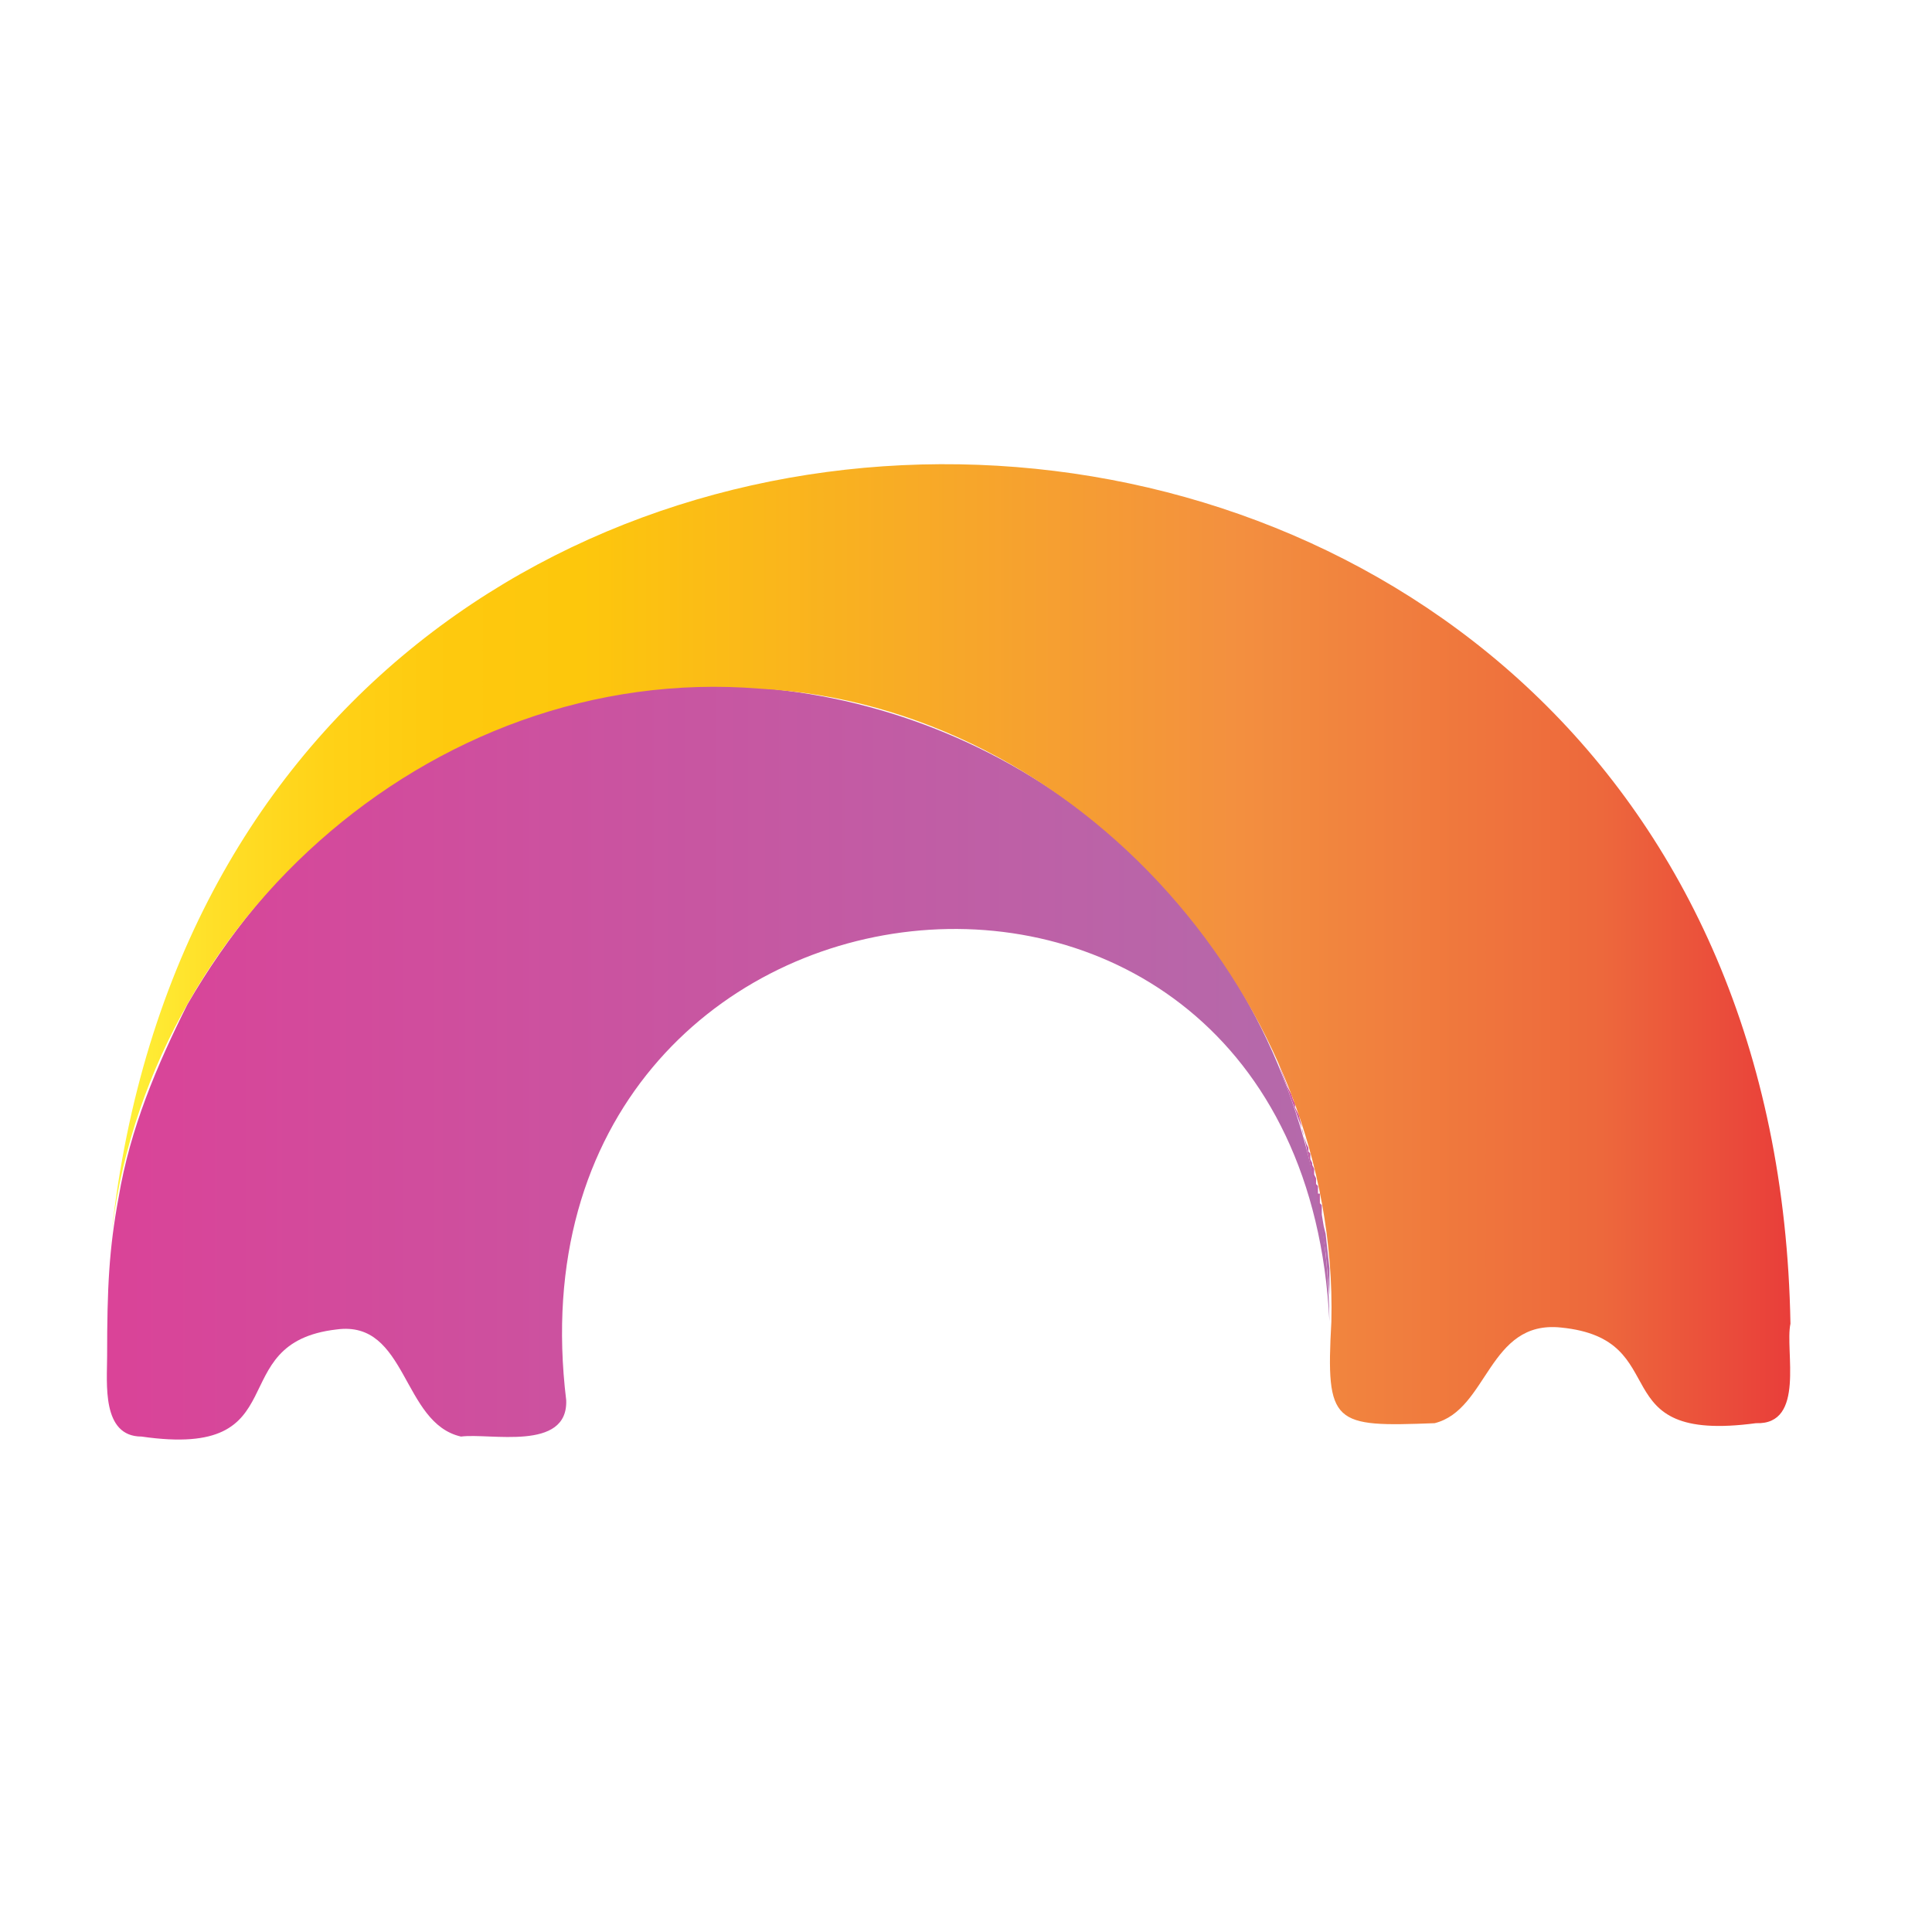
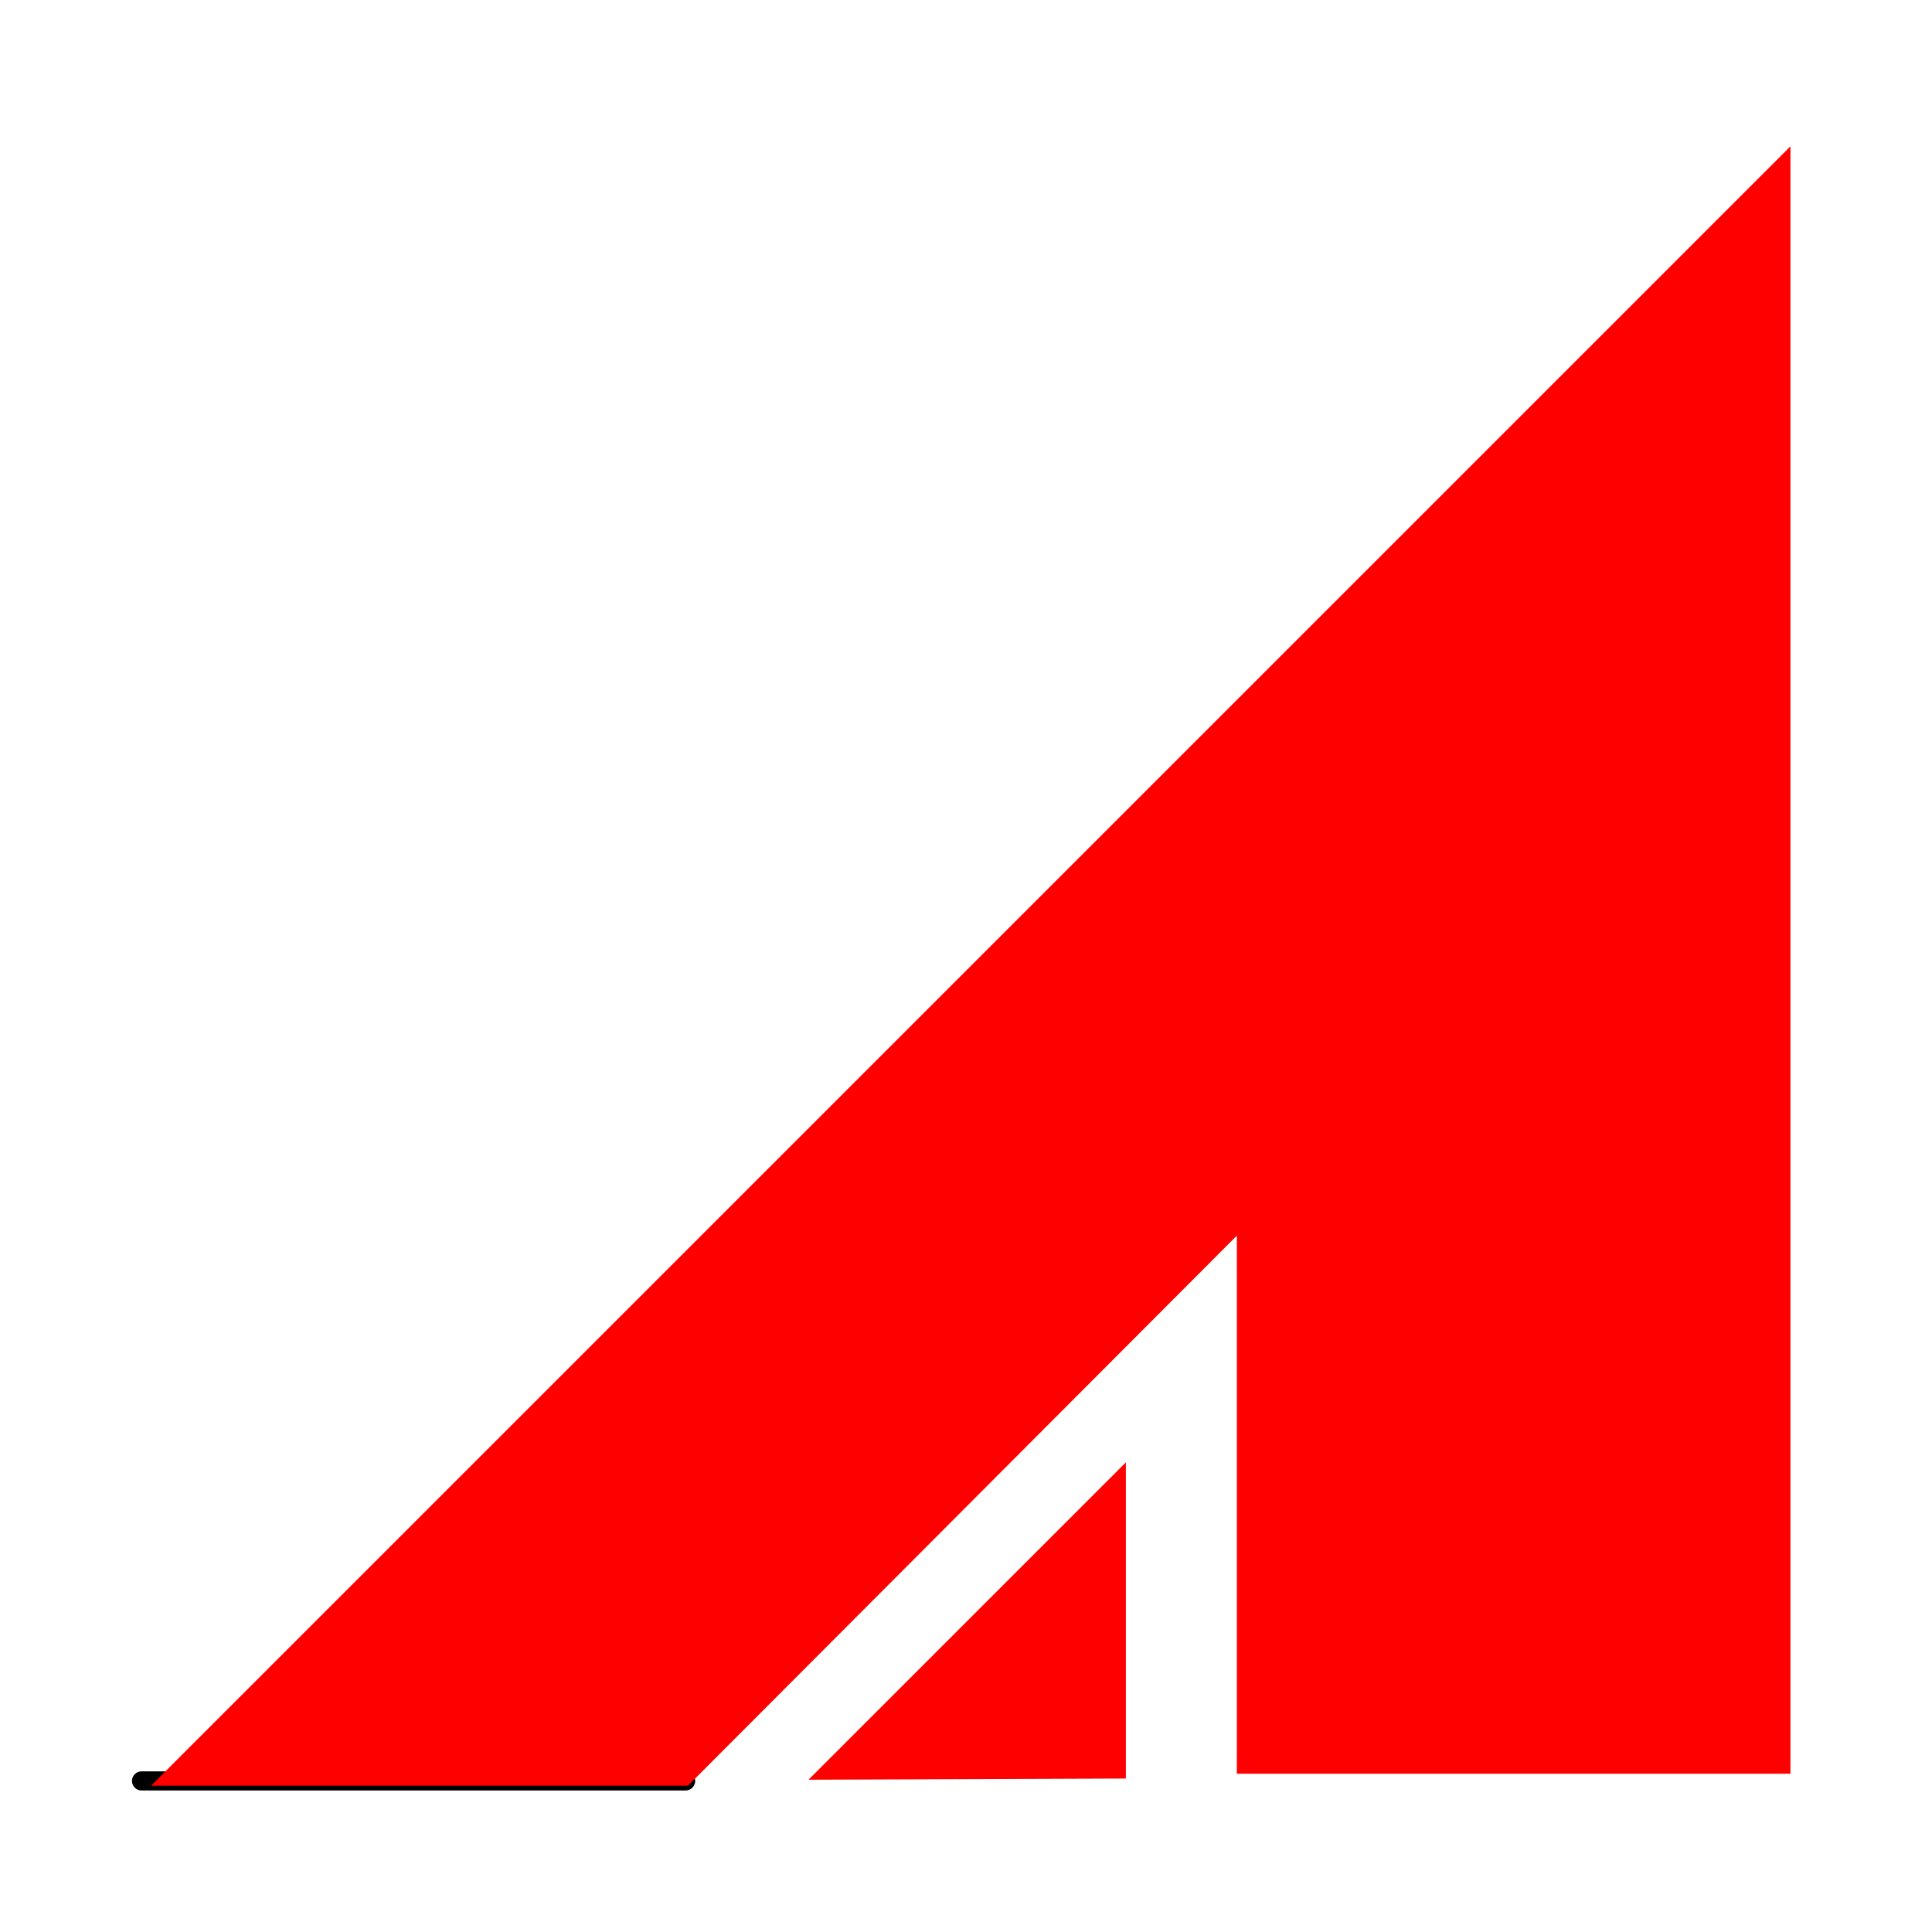
- <svg xmlns="http://www.w3.org/2000/svg" version="1.1" id="Layer_1" x="0px" y="0px" viewBox="0 0 101 101" enable-background="new 0 0 101 101" xml:space="preserve">
-   <g enable-background="new    ">
-     <rect x="-337" y="-153" display="none" fill="#1A1851" width="775" height="458" />
-     <path display="none" fill="#231F20" d="M-32.7,95.7c-2.3,0-4.1,2-4.1,4.3c0.4,2.1-1.2,25.6,1.2,26.6l0,0l0,0c1.5,1.6,4.4,1.6,5.9,0   l0,0l0,0c2.3-0.9,0.7-24.6,1.2-26.6C-28.6,97.7-30.4,95.7-32.7,95.7L-32.7,95.7z M-32.7,84.3c-2.6,0-4.4,0.9-4.3,3.6   c-0.3,3.2,1,5.1,4.4,4.8c2.6,0,4.2-1,4.1-3.6C-28.1,85.9-29.4,84.1-32.7,84.3L-32.7,84.3z M-66,83.7c-1.2,0-2.2,0.4-2.9,1.3l0,0   c-0.8,0.8-1.2,1.8-1.2,3c0.5,1.8-1.2,38.3,1.2,38.7l0,0l0,0c1.5,1.6,4.4,1.6,5.9,0l0,0l0,0c3-3.9-0.4-17.1,1.9-21.2   c1.7-4.1,9.6-5,10.8-0.1l0,0c1.6,4.3-1.2,17.5,1.6,21.3l0,0l0,0c1.5,1.6,4.4,1.6,5.9,0l0,0l0,0c0.8-0.8,1.2-1.9,1.2-3.1   c-0.2-4.9,0.6-17.4-0.9-22l0,0C-44.4,92.7-57,92-62,98.7c-0.3-2.4,1-12.1-1.2-13.8l0,0C-63.9,84.1-64.9,83.7-66,83.7L-66,83.7z" />
-     <g display="none">
-       <g display="inline">
-         <linearGradient id="SVGID_00000019647732625980616430000008745852852300914093_" gradientUnits="userSpaceOnUse" x1="-24.139" y1="-278.977" x2="-14.999" y2="-278.977" gradientTransform="matrix(1 0 0 1 0 402)">
-           <stop offset="0" style="stop-color:#D94498" />
-           <stop offset="1" style="stop-color:#D94498" />
-         </linearGradient>
-         <path id="SVGID_1_" fill="url(#SVGID_00000019647732625980616430000008745852852300914093_)" d="M-20,118.3     c-4.4-0.3-5.2,5.7-3.1,8.4h0c1.5,1.5,5.3,1.5,6.8,0C-13.7,123.7-15.2,117.4-20,118.3L-20,118.3z" />
-       </g>
+ <svg xmlns="http://www.w3.org/2000/svg" width="100%" height="100%" viewBox="0 0 101 101" version="1.1" xml:space="preserve" style="fill-rule:evenodd;clip-rule:evenodd;stroke-linecap:round;stroke-linejoin:round;stroke-miterlimit:1.5;">
+   <g transform="matrix(0.194099,0,0,0.194099,-40.1573,3.29347)">
+     <g transform="matrix(0.185847,0,0,0.185847,242.123,19.2285)">
+       <path d="M15.562,2386.17L804.035,2386.17" style="fill:none;stroke:black;stroke-width:27.72px;" />
    </g>
-     <path display="none" fill="#231F20" d="M69.2,100.9c2.2,0,4.5,1.1,5.9,2.9l0,0c0.7,0.8,1,1.8,1.1,2.8H61.7   C62.2,102.8,65.6,100.8,69.2,100.9L69.2,100.9z M3.6,100.9c2.2,0,4.5,1.1,5.9,2.9l0,0l0,0c0.7,0.8,1,1.8,1.1,2.8H-3.9   C-3.4,102.8,0,100.8,3.6,100.9L3.6,100.9z M24.7,93.7c-3.1-0.1-4.9,3.4-3.6,6l0,0l11.2,25.5l0,0l0,0c0.4,0.9,1,1.7,1.7,2.2l0,0l0,0   c2.2,1.2,5,0.3,6-2.2l0,0l11.2-25.5l0,0c0.1-0.3,0.2-0.6,0.3-1l0,0c1.3-3.3-3-6.4-5.8-4.4c-1.3,0.2-8.5,19.2-9.2,20.5l-7.8-18.4   C28.1,94.7,26.4,93.7,24.7,93.7L24.7,93.7L24.7,93.7z M158.3,93.1c-2,0-4,0.4-5.8,1.2c-7,2.5-8.7,12.8-2.4,16.9l0,0l0,0   c2.2,1.5,5,2.2,7.5,3l0,0c1.2,0.3,2.2,0.7,3.2,1l0,0c4.8,1.3,3.3,6.6-1.2,6.2c-5.6,1.2-7.8-6.7-12.8-4.4l0,0   c-2,1.1-2.3,3.7-1.2,5.3l0,0c1.6,2.2,3.7,3.8,6.1,4.7c4.3,1.5,8.7,1.9,12.9,0.1c13.5-7.5,4.8-19.6-7.6-21.1c-2.3-0.5-4-3.2-2.4-5   l0,0l0,0c0.4-0.4,1-0.7,1.5-0.8l0,0c1.9-0.4,4-0.2,5.6,0.5c2.1,0.8,2.6,3,4.9,3.1l0,0c3.3,0.2,4.8-3.7,2.9-6.1l0,0   C166.9,94.5,162.4,93.1,158.3,93.1L158.3,93.1z M106.4,93.1c-3.7,0-7.2,1.9-9.5,4.7c0-5.4-8.3-5.2-8.1,0.3c0.4,2-1.2,27.8,1.2,28.7   l0,0l0,0c1.5,1.6,4.4,1.6,5.9,0l0,0l0,0c3-3.9-0.4-18.2,1.9-22.4l0,0l0,0c1.8-4.1,10-5,11.3-0.1l0,0l0,0c1.8,4.4-1.2,18.5,1.7,22.4   l0,0l0,0c1.5,1.6,4.4,1.6,5.9,0l0,0l0,0c0.8-0.8,1.2-1.9,1.2-3.1c-0.2-5,0.6-18.5-0.9-23.1l0,0C115.4,95.5,111.9,93,106.4,93.1   L106.4,93.1z M69.2,93.1c-5.7,0-10.9,3.3-13.7,8.4l0,0c-2.8,5-3,13.3-0.2,18.5l0,0c1.4,2.6,3.4,4.7,5.9,6.2l0,0   c4.2,2.4,10.3,3,15.1,1.2c7.6-1.6,9-11.5,0.6-8.9l0,0c-4.2,3.3-11.7,2.9-14.5-2.4l0,0c-0.4-0.7-0.7-1.5-0.9-2.3   c2.1-0.4,20.7,1,22-1c3.4-4.3-0.3-11.1-3.4-14.7l0,0c-1.4-1.6-3.1-2.8-5-3.7C73.3,93.5,71.3,93.1,69.2,93.1L69.2,93.1L69.2,93.1z    M3.6,93.1c-5.7,0-10.9,3.3-13.7,8.4l0,0c-2.8,5-3,13.3-0.2,18.5l0,0c1.4,2.6,3.4,4.7,5.9,6.2l0,0c4.2,2.4,10.3,3,15.1,1.2l0,0   c7.5-1.5,9-11.5,0.6-8.9l0,0c-4.2,3.3-11.7,2.9-14.5-2.4l0,0c-0.4-0.7-0.7-1.5-0.9-2.3c2.1-0.4,20.7,1,22-1   c3.4-4.3-0.3-11.1-3.4-14.7l0,0C11.7,95.1,7.8,93,3.6,93.1L3.6,93.1L3.6,93.1z M130.3,86.6c-4.2-0.1-4.4,4.7-4.1,7.8   c-8.1-1.4-8.1,9.3,0,7.9c0.8,5.5-2.4,20.9,3.3,24.4l0,0l0,0c11.7,5.9,16.4-8,7.9-6.4l0,0c-1.3,0.5-3.3,0.1-3.1-1.8   c0,0,0-16.3,0-16.3c1.8-0.1,5.1,0.5,6.4-1.1l0,0l0,0c3.6-5.4-1.8-7.5-6.5-6.8C134.5,91.3,134.5,86.5,130.3,86.6L130.3,86.6z" />
-     <g id="rainbow_00000022555135414785153570000005307195354866911366_">
-       <g>
-         <linearGradient id="SVGID_00000033366312633716854970000006685084104783091636_" gradientUnits="userSpaceOnUse" x1="66.78" y1="62.229" x2="69.508" y2="62.229">
-           <stop offset="0" style="stop-color:#DA4398" />
-           <stop offset="0.999" style="stop-color:#B46AAB" />
-         </linearGradient>
-         <polyline fill="url(#SVGID_00000033366312633716854970000006685084104783091636_)" points="66.8,55.5 68.1,59.1 68.5,60.9     69,63.5 69.3,65.5 69.5,67.7 69.5,68.9 69.5,66.3 69.3,64.5 69.2,64.1 69.1,63.5 69.1,63.4 69.1,63.2 69.1,63.1 69.1,63 69,62.9     69,62.8 69,62.7 69,62.6 69,62.5 69,62.4 68.9,62.4 68.9,62.3 68.9,62.2 68.9,62 68.8,61.9 68.8,61.7 68.8,61.6 68.7,61.4     68.7,61.3 68.7,61.1 68.6,60.9 68.6,60.8 68.5,60.6 68.5,60.4 68.5,60.3 68.4,60.2 68.4,60 68.3,59.8 68.2,59.5 68.1,59.2     68,58.7 67.9,58.3 67.7,57.9 67.7,57.7 67.6,57.5 67.5,57.2 67.3,56.8 67,56    " />
-         <linearGradient id="SVGID_00000108285685611048836810000005942971404909141653_" gradientUnits="userSpaceOnUse" x1="5.47" y1="-346.457" x2="69.513" y2="-346.457" gradientTransform="matrix(1 0 0 1 0 402)">
-           <stop offset="0" style="stop-color:#DA4398" />
-           <stop offset="0.999" style="stop-color:#B46AAB" />
-         </linearGradient>
-         <path id="SVGID_00000069357947241456290020000016765814773579635376_" fill="url(#SVGID_00000108285685611048836810000005942971404909141653_)" d="     M69.5,69.1C68,38.8,26,43.6,29.6,73.2c0.1,2.7-4,1.7-5.5,1.9c-3.1-0.7-2.8-6.1-6.5-5.6c-6.1,0.7-1.9,6.8-10.2,5.6     c-2.1,0-1.8-2.8-1.8-4.2c0-3.6,0.1-5.6,0.6-8.3c0.6-3.6,2-6.9,3.6-10.1C27,22.9,69.1,35.5,69.5,69.1z" />
-       </g>
+     <g transform="matrix(0.185847,0,0,0.185847,242.123,19.2285)">
+       <path d="M1602.88,1595.97L1602.88,2375.79L2405.19,2375.79L2405.19,17.291L29.395,2393.08L807.493,2393.08L1602.88,1595.97Z" style="fill:rgb(255,0,0);" />
    </g>
-     <g id="rainbow">
-       <g>
-         <linearGradient id="SVGID_00000038384446097372366990000013676474618069385368_" gradientUnits="userSpaceOnUse" x1="5.67" y1="-352.589" x2="93.557" y2="-352.589" gradientTransform="matrix(1 0 0 1 0 402)">
-           <stop offset="0" style="stop-color:#FFF33B" />
-           <stop offset="5.950000e-02" style="stop-color:#FFE029" />
-           <stop offset="0.13" style="stop-color:#FFD217" />
-           <stop offset="0.203" style="stop-color:#FEC90E" />
-           <stop offset="0.281" style="stop-color:#FDC70C" />
-           <stop offset="0.668" style="stop-color:#F3903F" />
-           <stop offset="0.888" style="stop-color:#ED683C" />
-           <stop offset="1" style="stop-color:#E93E3A" />
-         </linearGradient>
-         <path id="SVGID_00000040569330609575044710000002757115625567616934_" fill="url(#SVGID_00000038384446097372366990000013676474618069385368_)" d="     M91.8,74.4c-8.2,1.1-4.1-4.4-10.2-5c-3.8-0.4-3.8,4.3-6.6,5c-5.3,0.2-5.7,0.1-5.4-5.3l0,0C70,52.5,56.4,36.9,39.7,36     C22.4,34.6,7,48.7,5.7,65.8c5-57.4,86.9-54.4,87.9,3.4C93.3,70.6,94.4,74.5,91.8,74.4L91.8,74.4z" />
-       </g>
-     </g>
-     <g id="rainbow_00000015343790141144027740000006422373996955350163_" display="none" opacity="0.115" enable-background="new    ">
-       <g display="inline">
-         <path fill="#010101" d="M68.1,68.1c0-8.4-4.6-15.3-11.3-18.7c-0.7-0.9-1.4-1.8-2.2-2.6c-5.4-5.7-13.2-9-21.1-9.1     C17.1,37.8,3.7,52,4,68.3l0,0v-0.2l0,0C3.7,49.7,19.3,33.8,37.9,35c16.8,0.8,30.4,16.2,30.1,32.8C68.1,67.9,68.1,68,68.1,68.1     L68.1,68.1z" />
-       </g>
+     <g transform="matrix(0.185847,0,0,0.185847,242.123,19.2285)">
+       <path d="M982.133,2384.44L1442.08,1924.5L1442.08,2382.71L982.133,2384.44Z" style="fill:rgb(255,0,0);" />
    </g>
  </g>
-   <path display="none" fill="#231F20" d="M79,95" />
-   <linearGradient id="SVGID_00000036217261622204879950000003828158896458472863_" gradientUnits="userSpaceOnUse" x1="67" y1="63" x2="67" y2="63">
-     <stop offset="0" style="stop-color:#DA4398" />
-     <stop offset="0.999" style="stop-color:#B46AAB" />
-   </linearGradient>
-   <path display="none" fill="url(#SVGID_00000036217261622204879950000003828158896458472863_)" d="M67,63" />
</svg>
